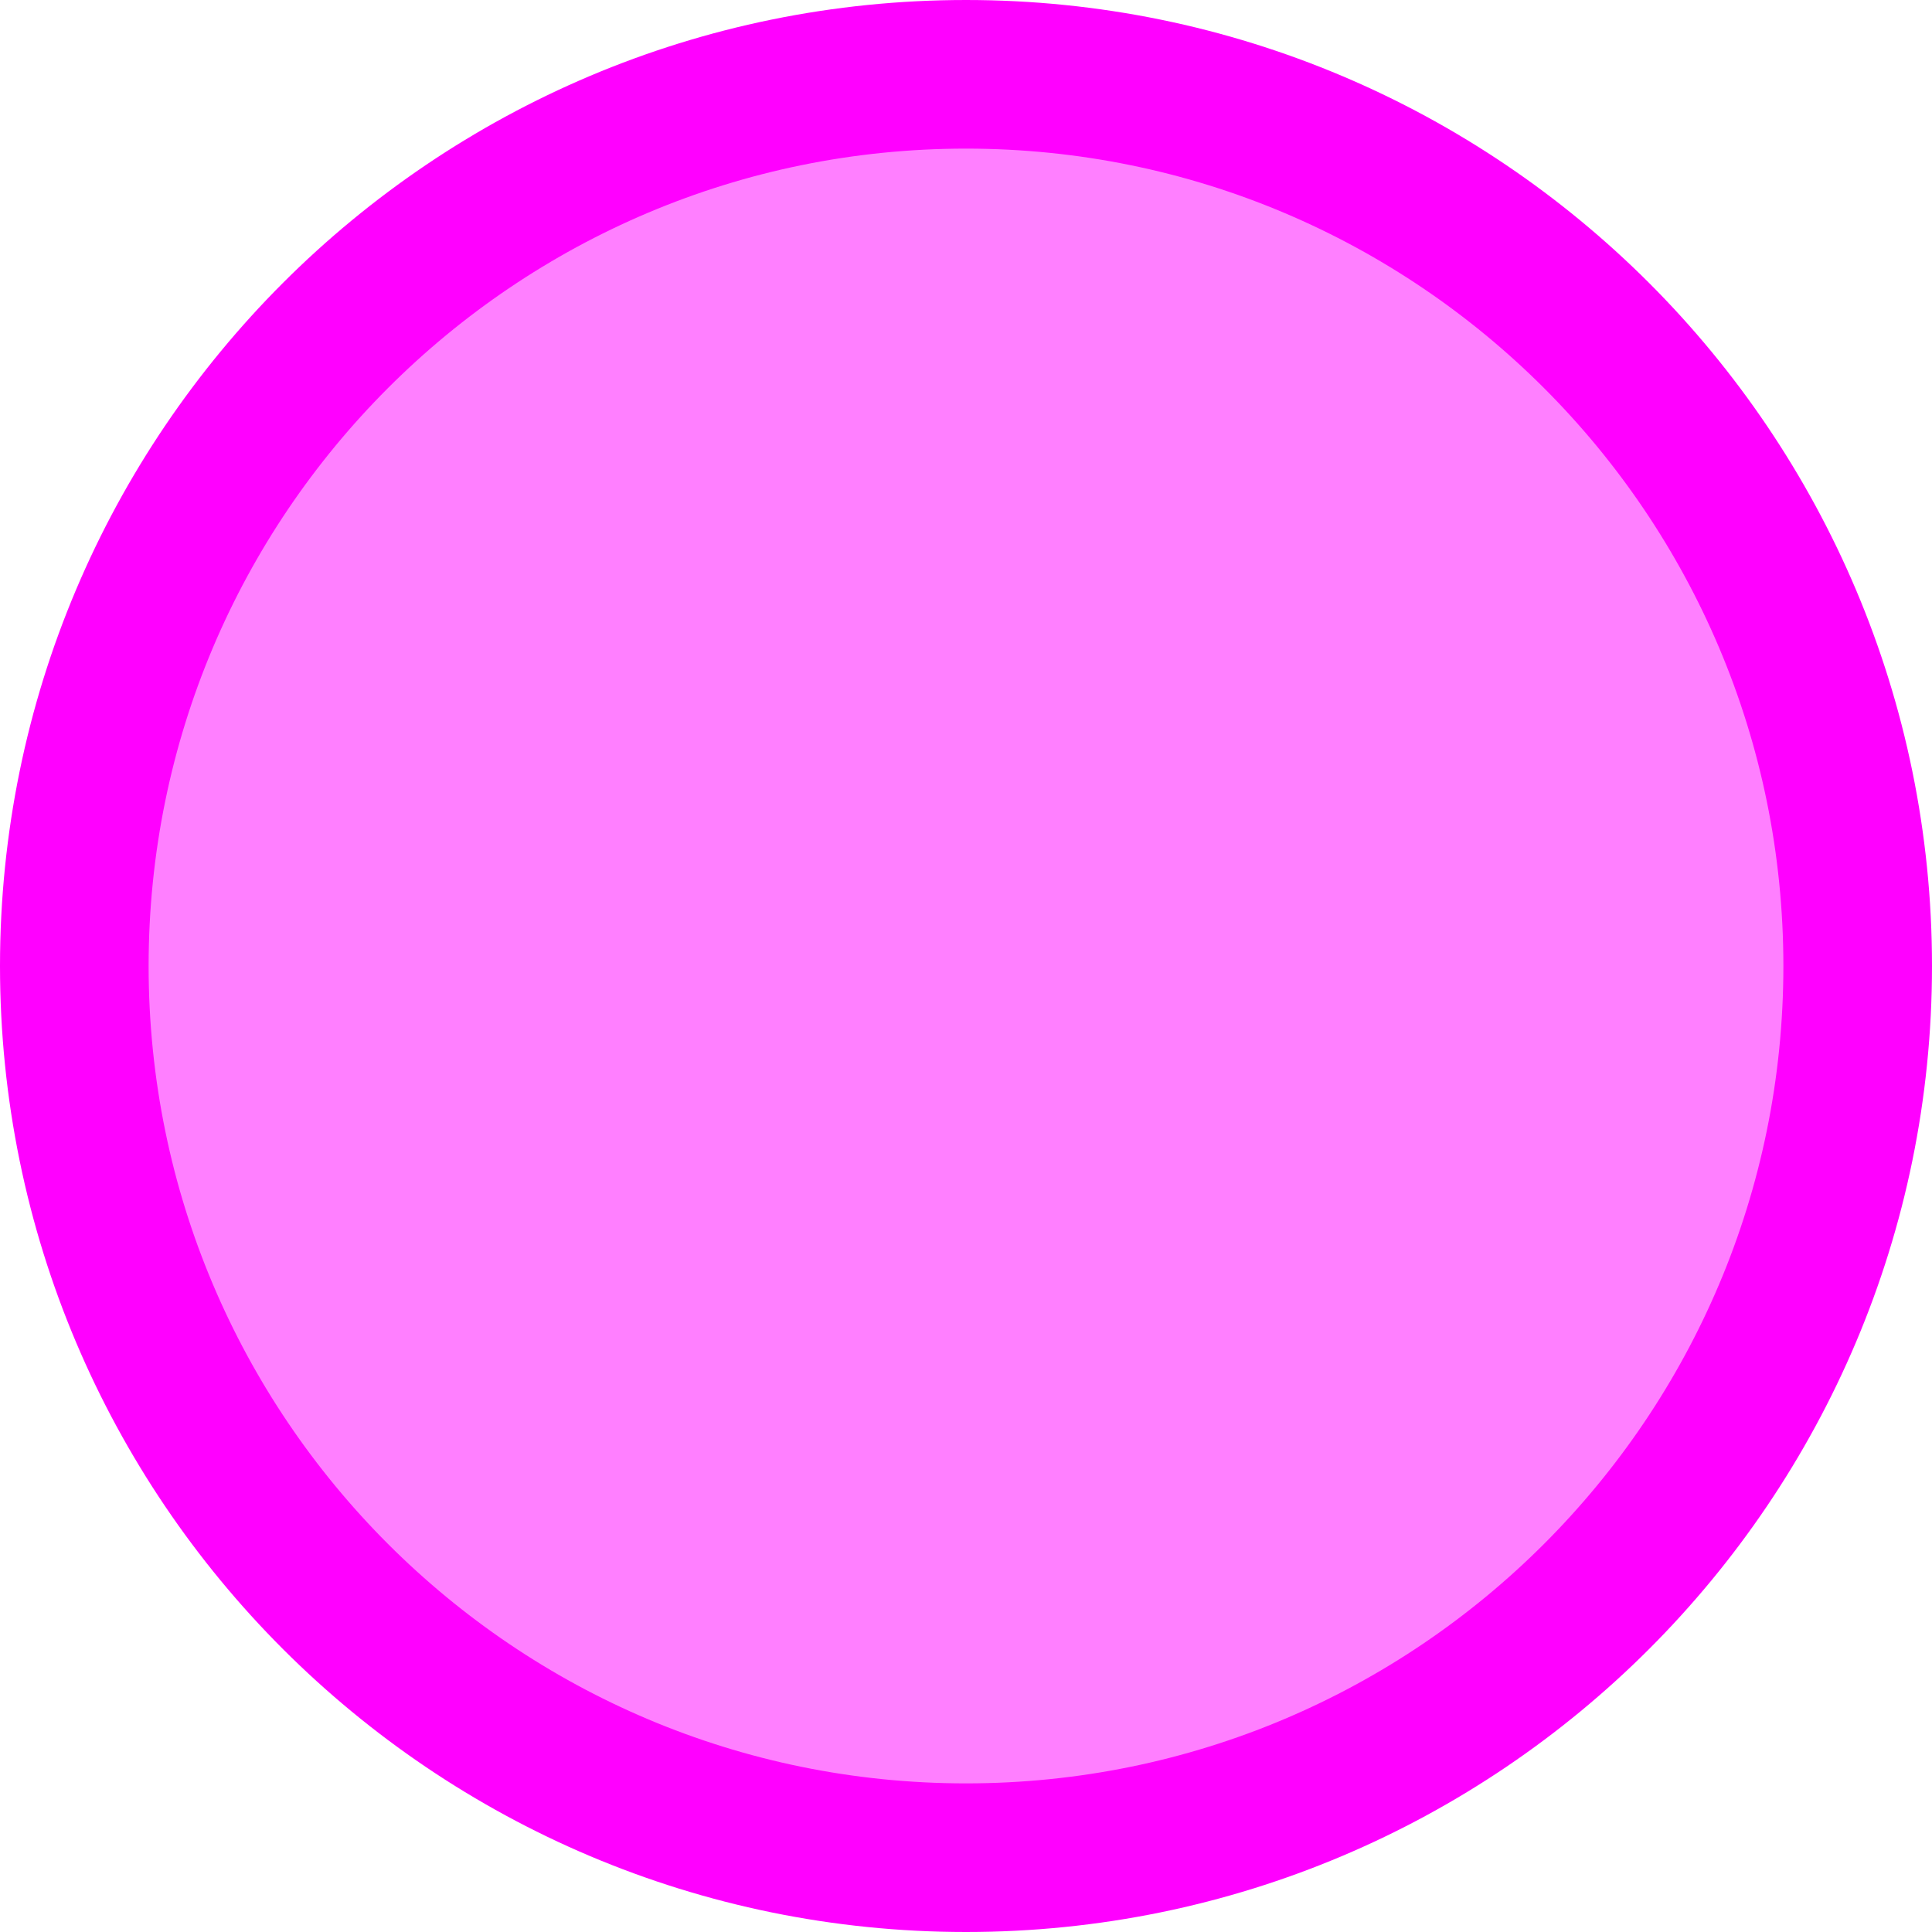
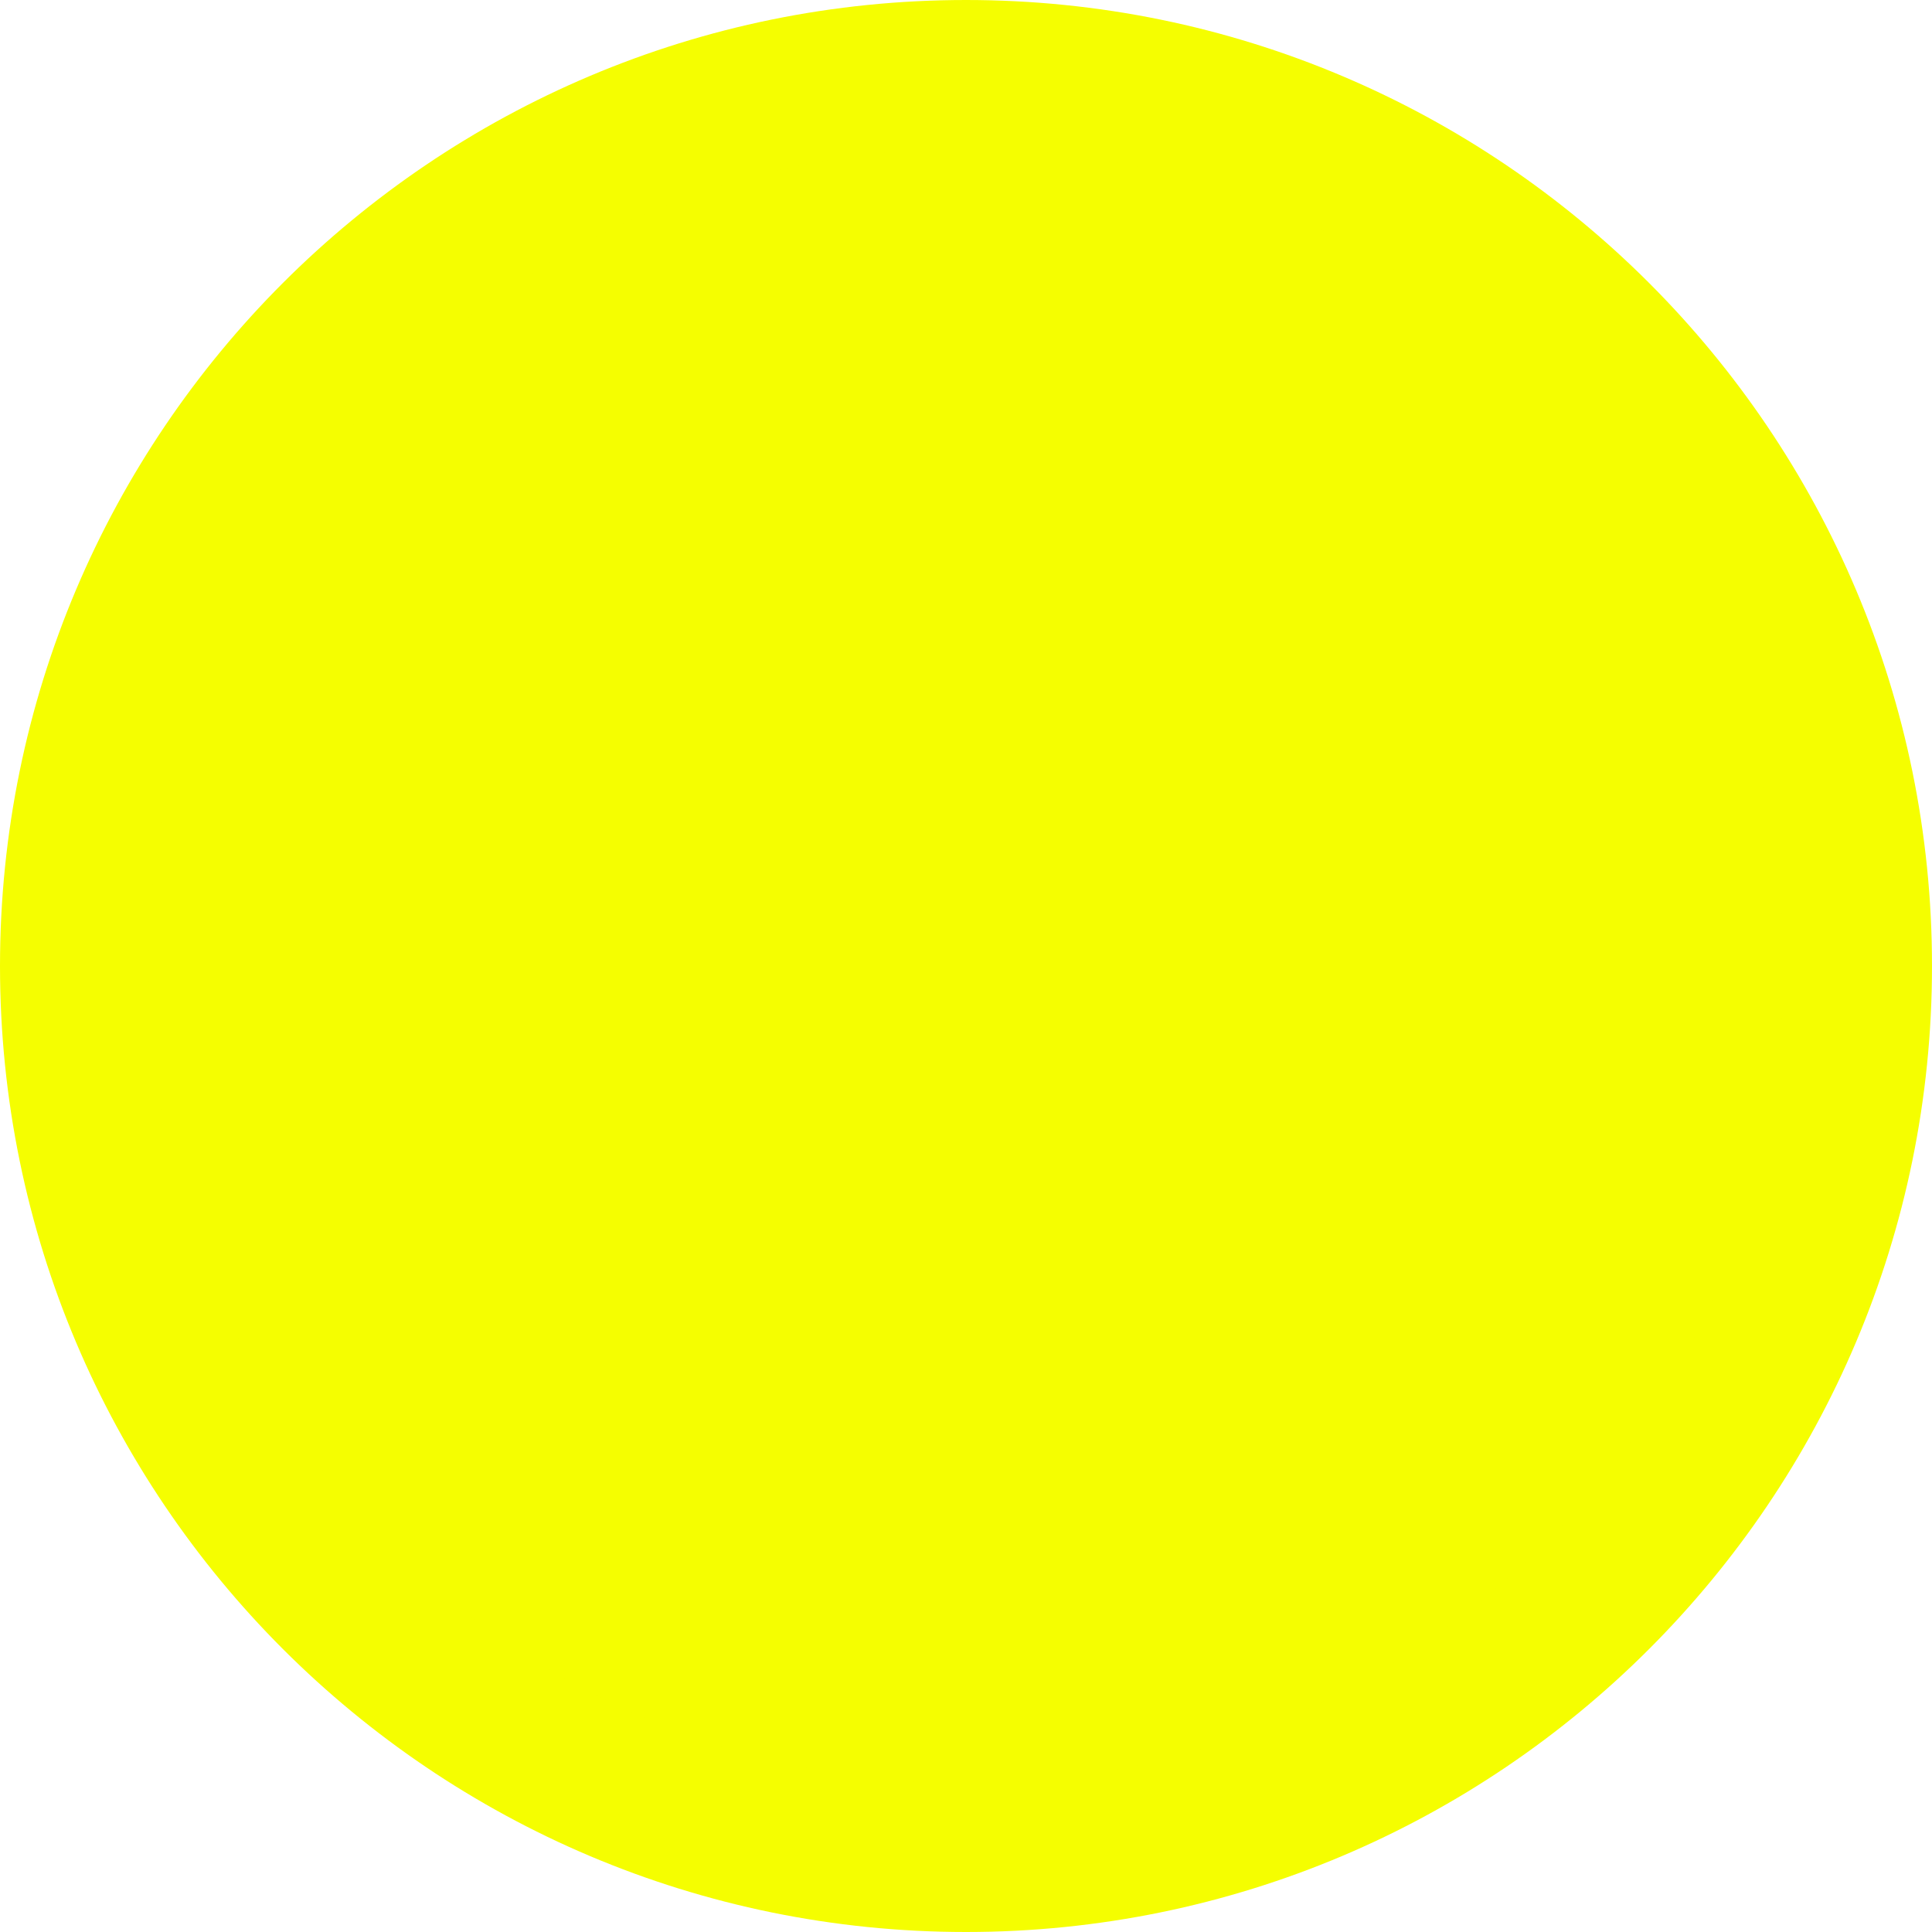
<svg xmlns="http://www.w3.org/2000/svg" width="100%" height="100%" viewBox="0 0 13 13">
-   <rect x="0.5" y="0.5" width="12" height="12" rx="500" ry="500" id="shield" style="fill:rgba(255, 0, 255, 0.5);stroke:#ff00ff;stroke-width:1;" />
+   <rect x="0.5" y="0.5" width="12" height="12" rx="500" ry="500" id="shield" style="fill:#f5fe00;stroke:#f5fe00;stroke-width:1;" />
</svg>
